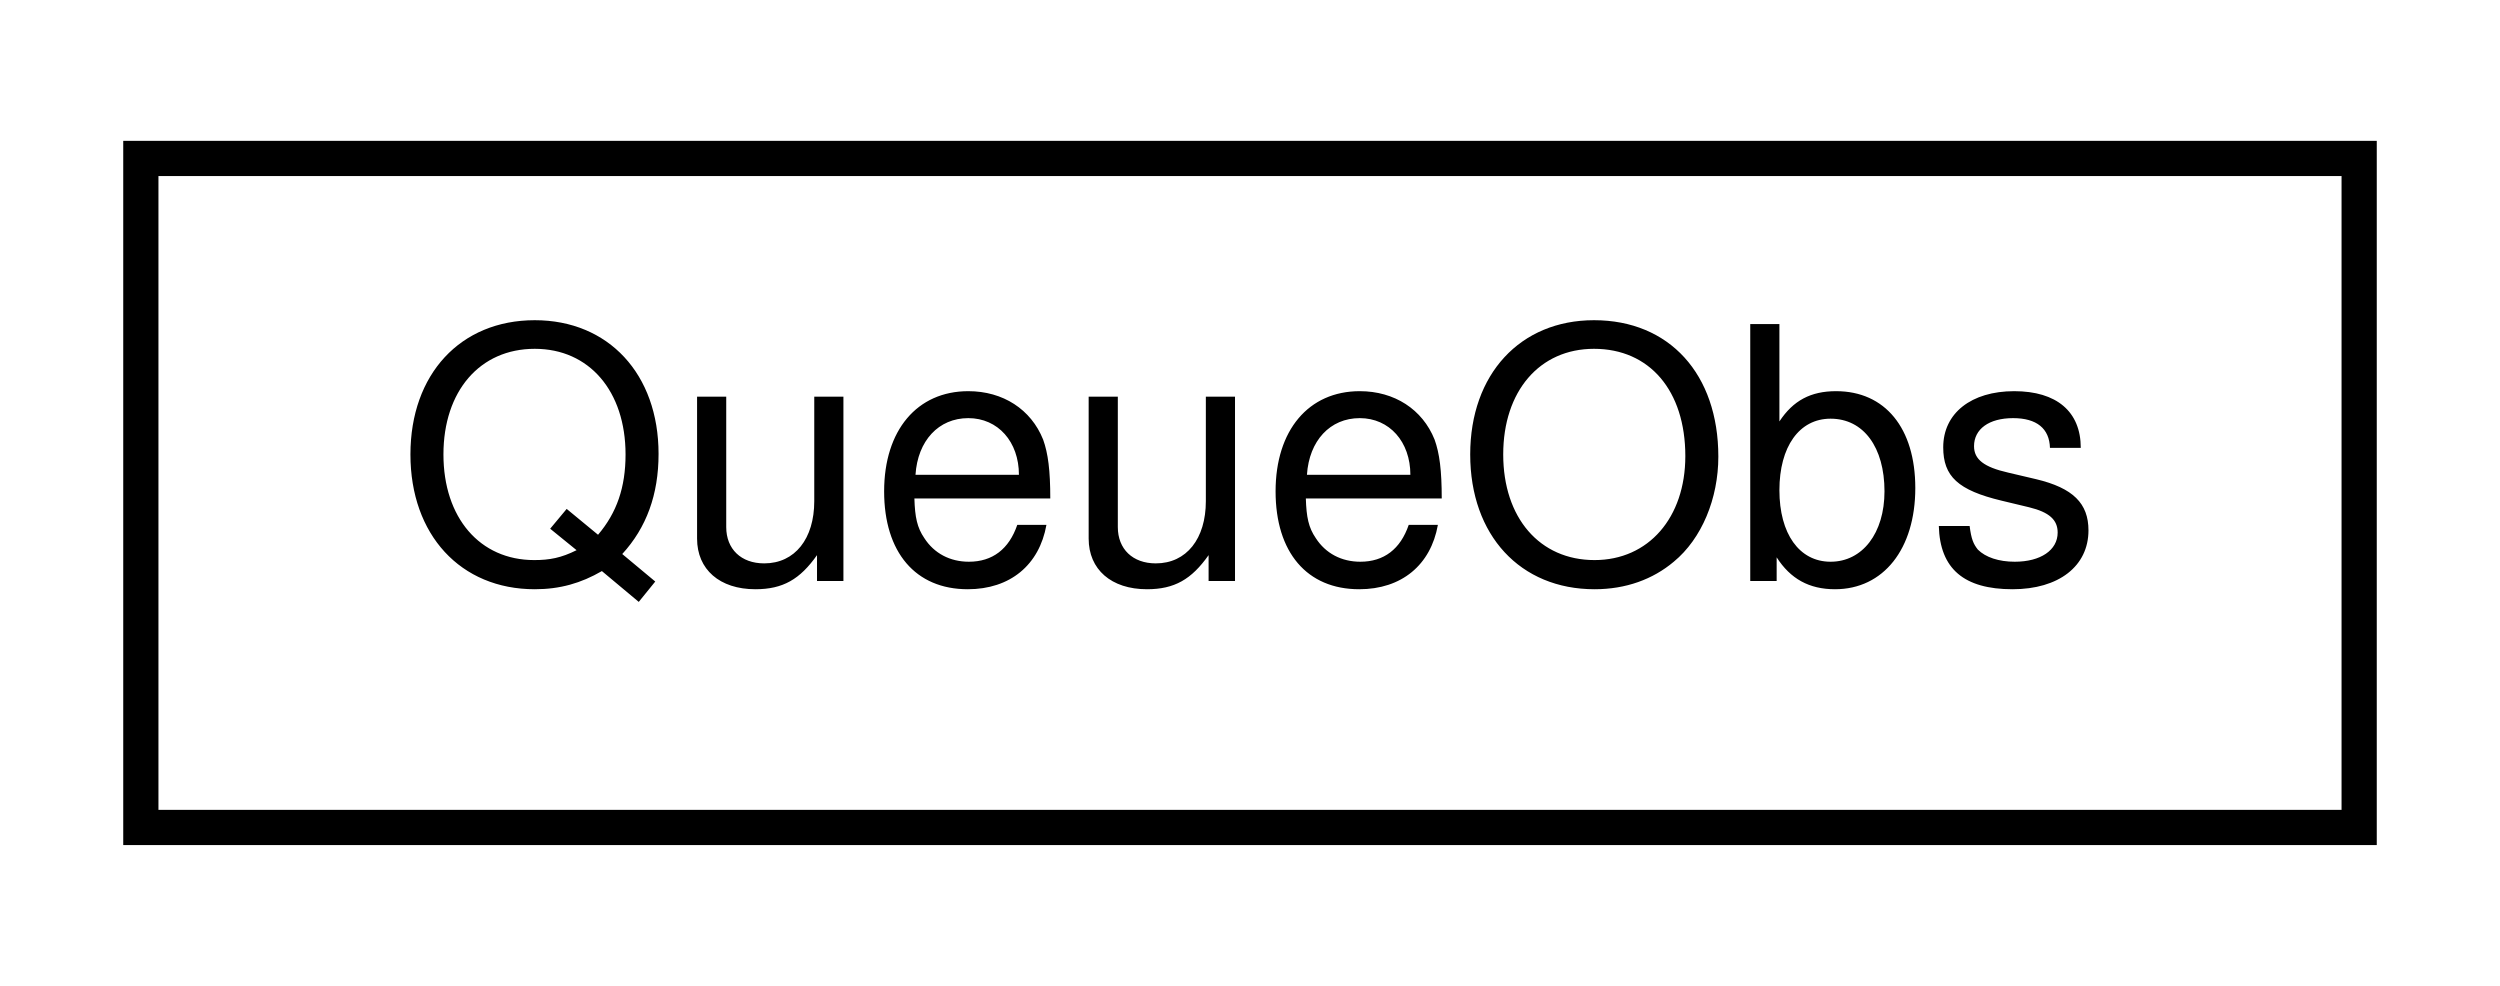
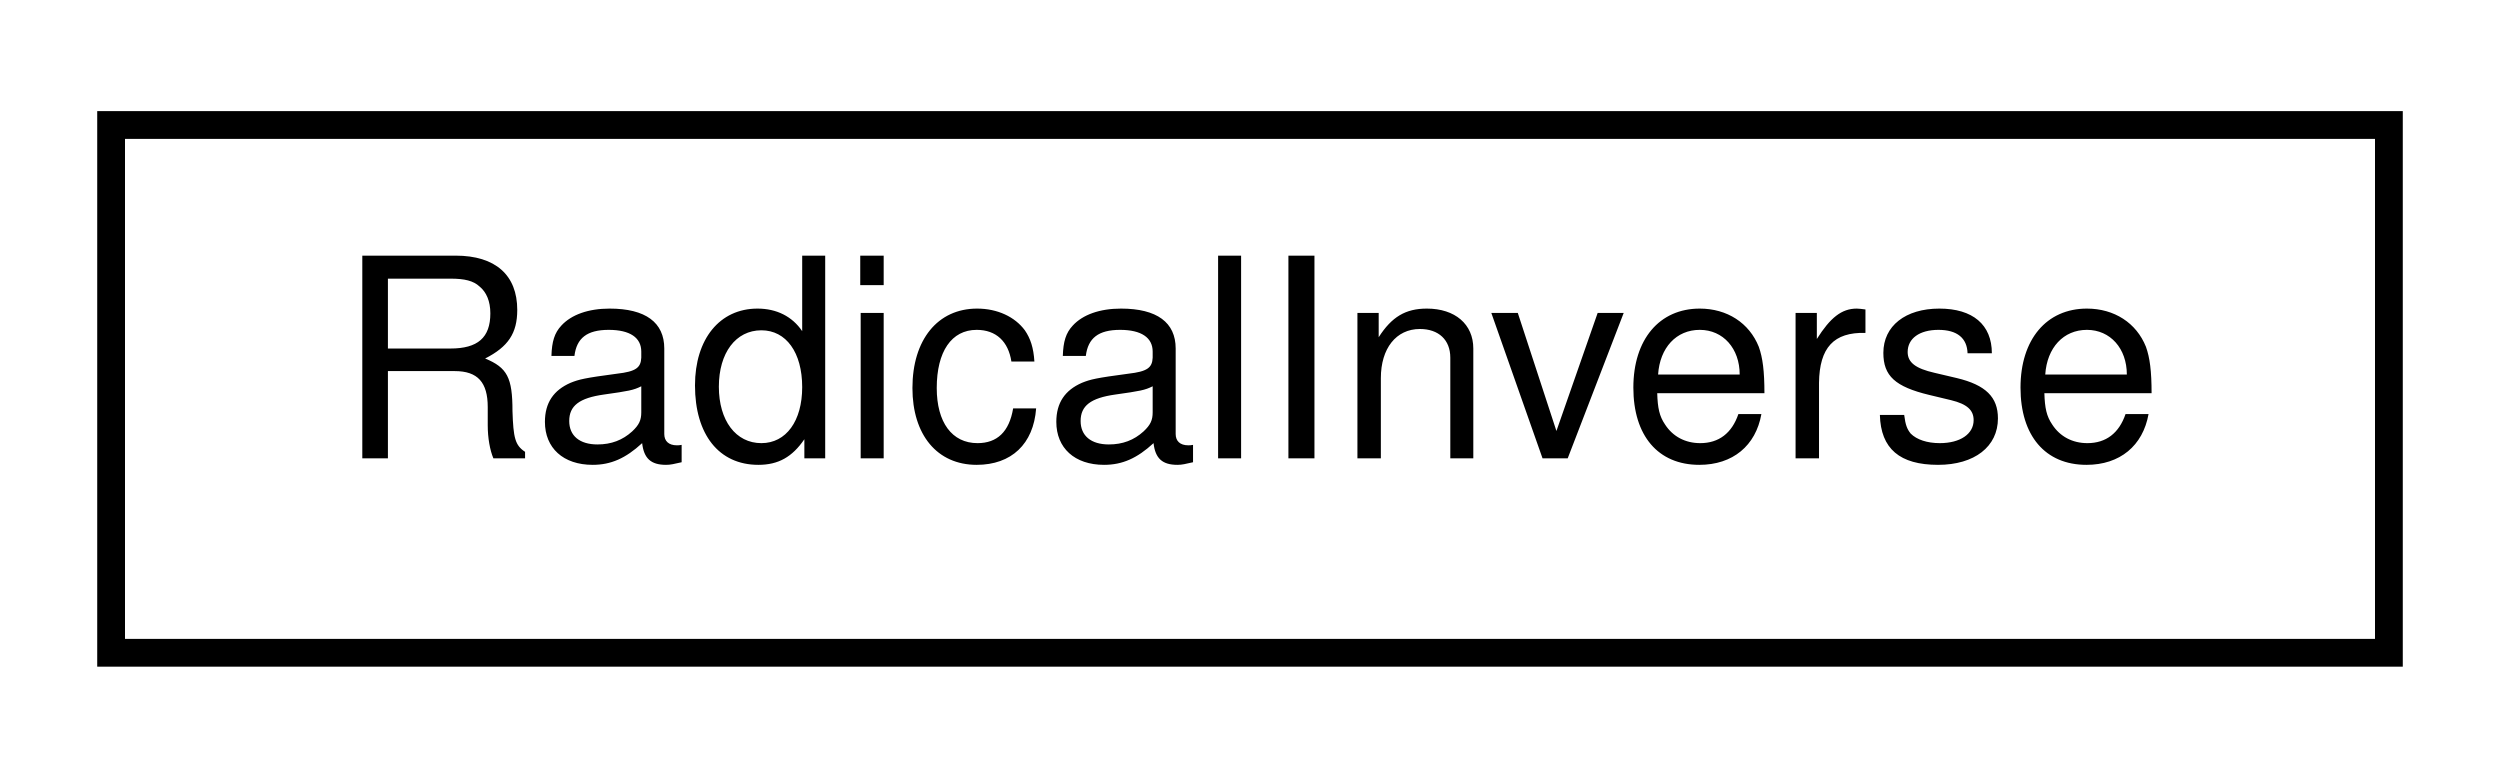
- <svg xmlns="http://www.w3.org/2000/svg" xmlns:xlink="http://www.w3.org/1999/xlink" width="71pt" height="28pt" viewBox="0.00 0.00 71.00 28.00">
+ <svg xmlns="http://www.w3.org/2000/svg" xmlns:xlink="http://www.w3.org/1999/xlink" width="90pt" height="28pt" viewBox="0.00 0.00 90.00 28.00">
  <g id="graph0" class="graph" transform="scale(1 1) rotate(0) translate(4 24)">
    <g id="node1" class="node">
      <g id="a_node1">
-         <a xlink:href="classtutorial_1_1QueueObs.html" target="_top" xlink:title="QueueObs">
-           <polygon fill="none" stroke="#000000" points="0,-.5 0,-19.5 63,-19.5 63,-.5 0,-.5" />
-           <text text-anchor="middle" x="31.5" y="-7.5" font-family="Helvetica,sans-Serif" font-size="10.00" fill="#000000">QueueObs</text>
+         <a xlink:href="classumontreal_1_1ssj_1_1hups_1_1RadicalInverse.html" target="_top" xlink:title="This class implements basic methods for working with radical inverses of integers in an arbitrary bas...">
+           <polygon fill="none" stroke="#000000" points="0,-.5 0,-19.5 82,-19.5 82,-.5 0,-.5" />
+           <text text-anchor="middle" x="41" y="-7.5" font-family="Helvetica,sans-Serif" font-size="10.00" fill="#000000">RadicalInverse</text>
        </a>
      </g>
    </g>
  </g>
</svg>
